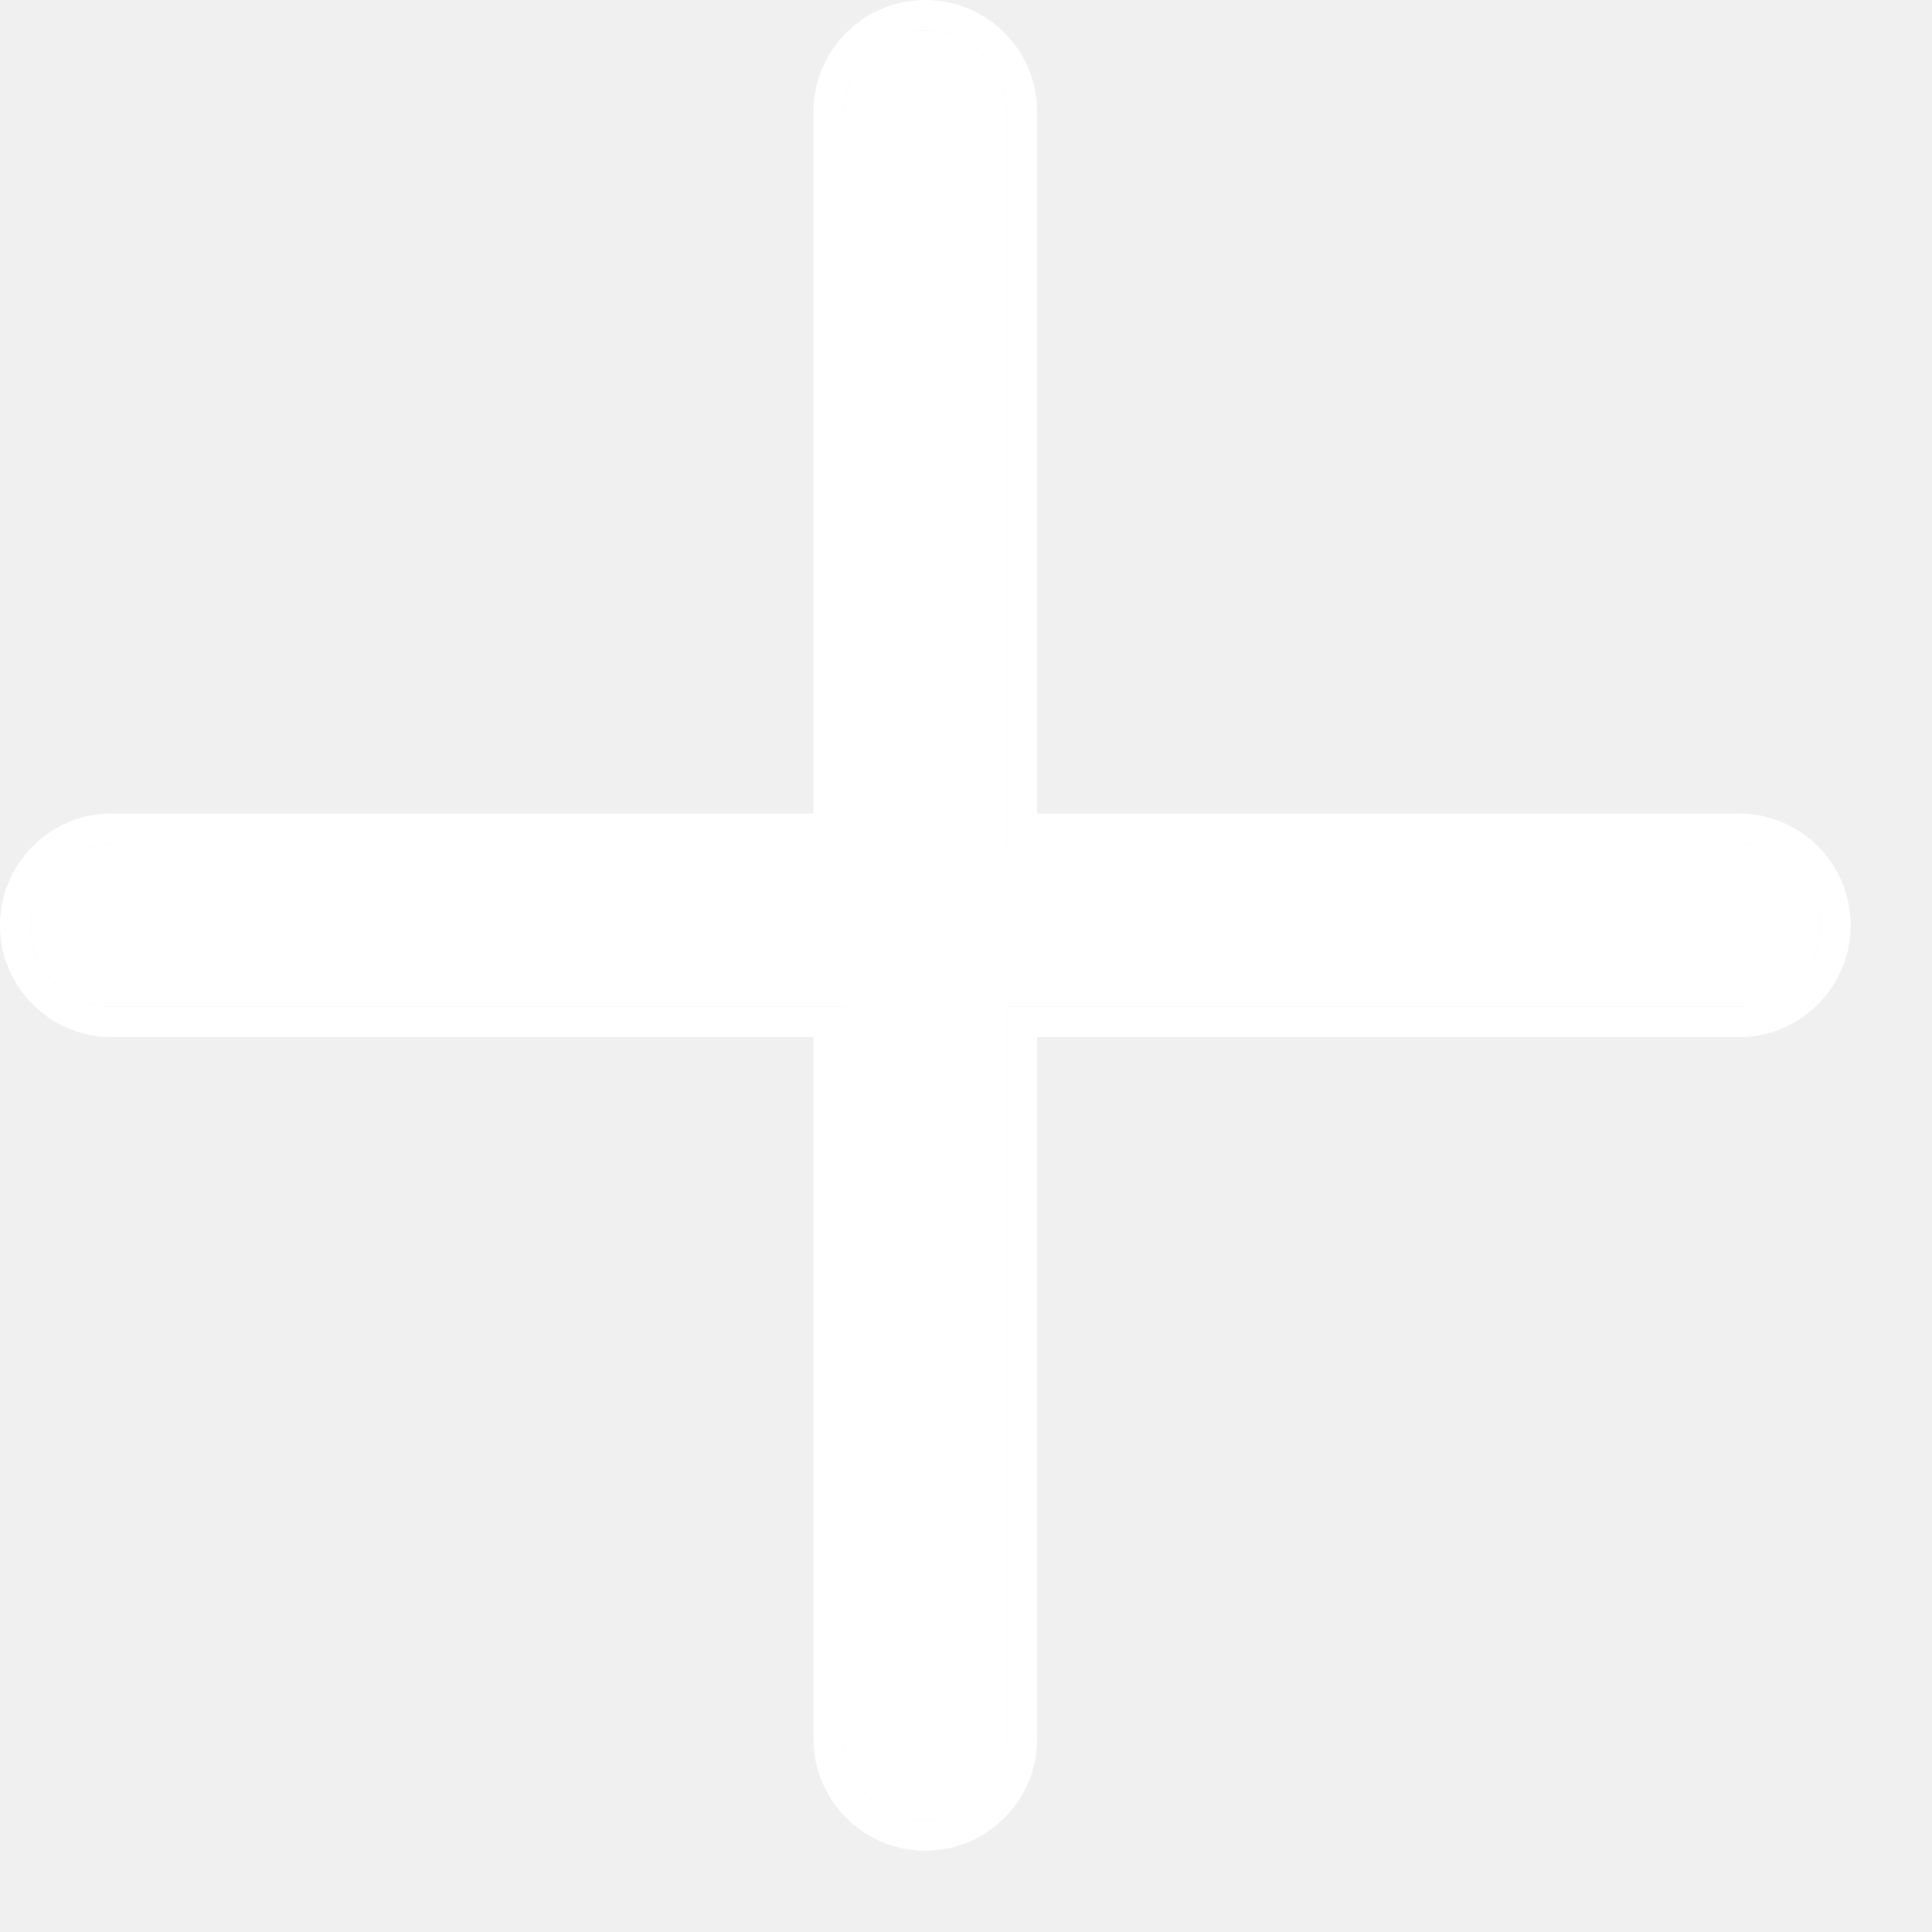
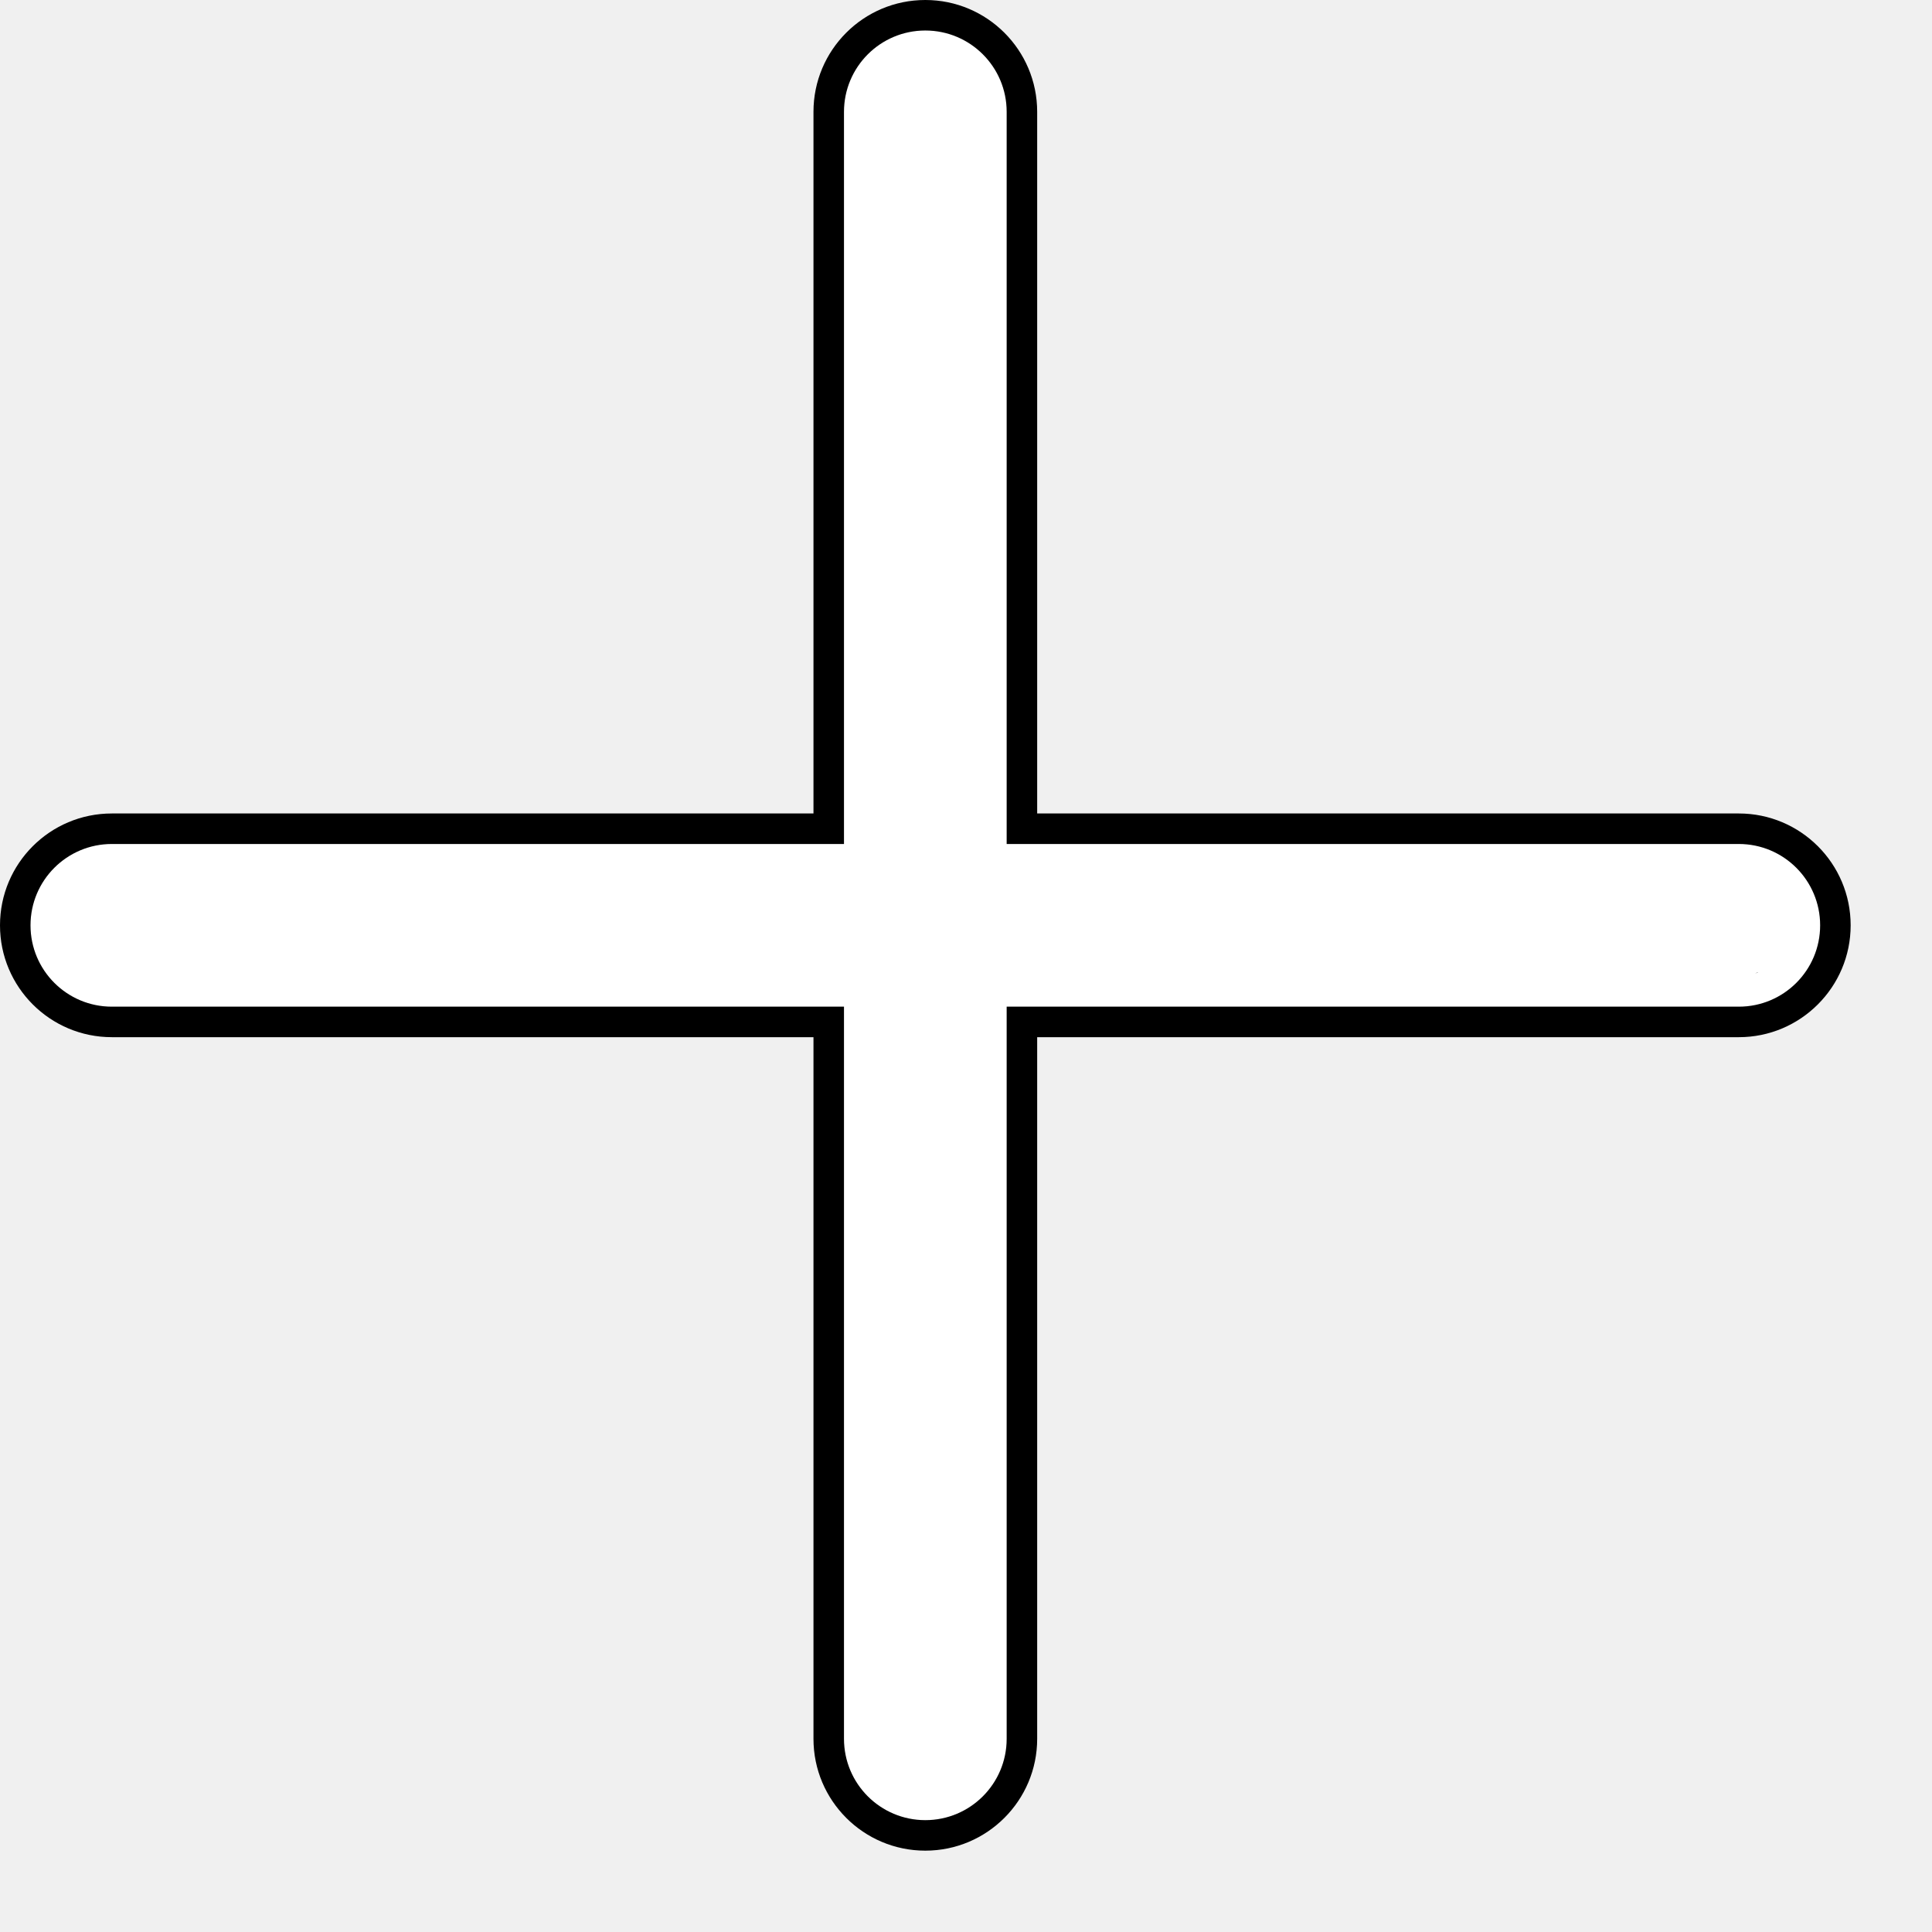
<svg xmlns="http://www.w3.org/2000/svg" width="19" height="19" viewBox="0 0 19 19" fill="none">
  <mask id="path-1-outside-1_584_368" maskUnits="userSpaceOnUse" x="-0.7" y="-0.7" width="19" height="19" fill="black">
    <rect fill="white" x="-0.7" y="-0.7" width="19" height="19" />
    <path d="M9.1 0.3C9.542 0.3 9.9 0.658 9.9 1.1V8.3H17.1C17.542 8.3 17.9 8.658 17.9 9.1C17.9 9.542 17.542 9.9 17.1 9.9H9.9V17.1C9.9 17.542 9.542 17.9 9.1 17.9C8.658 17.9 8.3 17.542 8.3 17.1V9.9H1.1C0.658 9.9 0.3 9.542 0.3 9.1C0.3 8.658 0.658 8.3 1.1 8.3H8.3V1.1C8.3 0.658 8.658 0.3 9.1 0.3ZM17.2 9.59L17.283 9.566C17.286 9.565 17.288 9.562 17.291 9.561C17.262 9.573 17.232 9.584 17.2 9.59Z" />
  </mask>
  <path d="M9.1 0.3C9.542 0.3 9.9 0.658 9.9 1.1V8.3H17.1C17.542 8.3 17.9 8.658 17.9 9.1C17.9 9.542 17.542 9.9 17.1 9.9H9.9V17.1C9.9 17.542 9.542 17.9 9.1 17.9C8.658 17.9 8.3 17.542 8.3 17.1V9.9H1.1C0.658 9.9 0.3 9.542 0.3 9.1C0.3 8.658 0.658 8.3 1.1 8.3H8.3V1.1C8.3 0.658 8.658 0.3 9.1 0.3ZM17.2 9.59L17.283 9.566C17.286 9.565 17.288 9.562 17.291 9.561C17.262 9.573 17.232 9.584 17.2 9.59Z" fill="white" />
-   <path d="M9.9 8.3H9.6V8.6H9.9V8.3ZM9.9 9.9V9.6H9.6V9.9H9.9ZM8.3 9.9H8.6V9.6H8.3V9.9ZM1.1 9.9L1.1 10.2H1.1V9.9ZM8.3 8.3V8.6H8.6V8.3H8.3ZM8.3 1.1L8 1.1V1.1H8.3ZM17.2 9.59L17.116 9.302L17.26 9.884L17.2 9.59ZM17.283 9.566L17.368 9.853L17.381 9.85L17.394 9.845L17.283 9.566ZM17.291 9.561L17.407 9.838L17.176 9.284L17.291 9.561ZM9.1 0.3V0.6C9.376 0.6 9.6 0.824 9.6 1.1H9.9H10.2C10.2 0.492 9.707 -1.2219e-05 9.1 -1.2219e-05V0.3ZM9.9 1.1H9.6V8.3H9.9H10.2V1.1H9.9ZM9.9 8.3V8.6H17.1V8.3V8H9.9V8.3ZM17.1 8.3V8.6C17.376 8.6 17.6 8.824 17.6 9.1H17.9H18.2C18.2 8.492 17.707 8 17.1 8V8.3ZM17.9 9.1H17.6C17.6 9.376 17.376 9.6 17.1 9.6V9.9V10.2C17.707 10.2 18.2 9.707 18.2 9.1H17.9ZM17.1 9.9V9.6H9.9V9.9V10.2H17.1V9.9ZM9.9 9.9H9.6V17.1H9.9H10.2V9.9H9.9ZM9.9 17.1H9.6C9.6 17.376 9.376 17.6 9.1 17.6V17.9V18.2C9.707 18.2 10.2 17.707 10.2 17.1H9.9ZM9.1 17.9V17.6C8.824 17.6 8.6 17.376 8.6 17.1H8.3H8C8 17.707 8.492 18.2 9.1 18.2V17.9ZM8.3 17.1H8.6V9.9H8.3H8V17.1H8.3ZM8.3 9.9V9.6H1.1V9.9V10.2H8.3V9.9ZM1.1 9.9L1.1 9.6C0.824 9.6 0.6 9.376 0.6 9.1H0.3H-1.2219e-05C-1.2219e-05 9.707 0.492 10.2 1.1 10.2L1.1 9.9ZM0.3 9.1H0.6C0.6 8.824 0.824 8.6 1.1 8.6V8.3V8C0.492 8 -1.2219e-05 8.492 -1.2219e-05 9.1H0.3ZM1.1 8.3V8.6H8.3V8.3V8H1.1V8.3ZM8.3 8.3H8.6V1.1H8.3H8V8.3H8.3ZM8.3 1.1L8.6 1.1C8.6 0.824 8.824 0.6 9.1 0.6V0.3V-1.2219e-05C8.492 -1.2219e-05 8 0.492 8 1.1L8.3 1.1ZM17.2 9.59L17.285 9.878L17.368 9.853L17.283 9.566L17.199 9.278L17.116 9.302L17.2 9.59ZM17.283 9.566L17.394 9.845C17.419 9.835 17.438 9.823 17.449 9.816C17.454 9.813 17.459 9.809 17.462 9.807C17.465 9.805 17.467 9.804 17.467 9.803C17.468 9.803 17.466 9.804 17.465 9.805C17.463 9.806 17.459 9.809 17.455 9.812C17.446 9.818 17.429 9.828 17.407 9.838L17.291 9.561L17.176 9.284C17.152 9.294 17.134 9.305 17.124 9.312C17.118 9.315 17.114 9.318 17.112 9.32C17.11 9.321 17.109 9.322 17.109 9.322C17.108 9.322 17.108 9.323 17.108 9.323C17.108 9.323 17.108 9.323 17.108 9.323C17.108 9.323 17.108 9.323 17.108 9.323C17.107 9.323 17.109 9.322 17.111 9.321C17.113 9.319 17.117 9.316 17.122 9.313C17.132 9.306 17.149 9.296 17.173 9.287L17.283 9.566ZM17.291 9.561L17.176 9.284C17.156 9.292 17.145 9.295 17.14 9.296L17.2 9.59L17.26 9.884C17.319 9.872 17.369 9.853 17.406 9.838L17.291 9.561Z" fill="white" mask="url(#path-1-outside-1_584_368)" />
+   <path d="M9.9 8.3H9.6V8.6H9.9V8.3ZM9.9 9.9V9.6H9.6V9.9H9.9ZM8.3 9.9H8.6V9.6H8.3V9.9ZM1.1 9.9L1.1 10.2H1.1V9.9ZM8.3 8.3V8.6H8.6V8.3H8.3ZM8.3 1.1L8 1.1V1.1H8.3ZM17.2 9.59L17.116 9.302L17.26 9.884L17.2 9.59ZM17.283 9.566L17.368 9.853L17.381 9.85L17.394 9.845L17.283 9.566ZM17.291 9.561L17.407 9.838L17.176 9.284L17.291 9.561ZM9.1 0.3V0.6C9.376 0.6 9.6 0.824 9.6 1.1H9.9H10.2C10.2 0.492 9.707 -1.2219e-05 9.1 -1.2219e-05V0.3ZM9.9 1.1H9.6V8.3H9.9H10.2V1.1H9.9ZM9.9 8.3V8.6H17.1V8.3V8H9.9V8.3ZM17.1 8.3V8.6C17.376 8.6 17.6 8.824 17.6 9.1H17.9H18.2C18.2 8.492 17.707 8 17.1 8V8.3ZM17.9 9.1H17.6C17.6 9.376 17.376 9.6 17.1 9.6V9.9V10.2C17.707 10.2 18.2 9.707 18.2 9.1H17.9ZM17.1 9.9V9.6H9.9V9.9V10.2H17.1V9.9ZM9.9 9.9H9.6V17.1H9.9H10.2V9.9H9.9ZM9.9 17.1H9.6C9.6 17.376 9.376 17.6 9.1 17.6V17.9V18.2C9.707 18.2 10.2 17.707 10.2 17.1H9.9ZM9.1 17.9V17.6C8.824 17.6 8.6 17.376 8.6 17.1H8.3H8C8 17.707 8.492 18.2 9.1 18.2V17.9ZM8.3 17.1H8.6V9.9H8.3H8V17.1H8.3ZM8.3 9.9V9.6H1.1V9.9V10.2H8.3V9.9ZM1.1 9.9L1.1 9.6C0.824 9.6 0.6 9.376 0.6 9.1H0.3H-1.2219e-05C-1.2219e-05 9.707 0.492 10.2 1.1 10.2L1.1 9.9ZM0.3 9.1H0.6C0.6 8.824 0.824 8.6 1.1 8.6V8.3V8C0.492 8 -1.2219e-05 8.492 -1.2219e-05 9.1H0.3ZM1.1 8.3V8.6H8.3V8.3V8H1.1V8.3ZM8.3 8.3H8.6V1.1H8.3H8V8.3H8.3ZM8.3 1.1L8.6 1.1C8.6 0.824 8.824 0.6 9.1 0.6V0.3V-1.2219e-05C8.492 -1.2219e-05 8 0.492 8 1.1L8.3 1.1ZM17.2 9.59L17.285 9.878L17.368 9.853L17.283 9.566L17.199 9.278L17.116 9.302L17.2 9.59ZM17.283 9.566L17.394 9.845C17.419 9.835 17.438 9.823 17.449 9.816C17.454 9.813 17.459 9.809 17.462 9.807C17.465 9.805 17.467 9.804 17.467 9.803C17.468 9.803 17.466 9.804 17.465 9.805C17.463 9.806 17.459 9.809 17.455 9.812C17.446 9.818 17.429 9.828 17.407 9.838L17.291 9.561L17.176 9.284C17.152 9.294 17.134 9.305 17.124 9.312C17.118 9.315 17.114 9.318 17.112 9.32C17.11 9.321 17.109 9.322 17.109 9.322C17.108 9.322 17.108 9.323 17.108 9.323C17.108 9.323 17.108 9.323 17.108 9.323C17.108 9.323 17.108 9.323 17.108 9.323C17.107 9.323 17.109 9.322 17.111 9.321C17.113 9.319 17.117 9.316 17.122 9.313C17.132 9.306 17.149 9.296 17.173 9.287L17.283 9.566ZM17.291 9.561L17.176 9.284C17.156 9.292 17.145 9.295 17.14 9.296L17.2 9.59L17.26 9.884C17.319 9.872 17.369 9.853 17.406 9.838L17.291 9.561Z" fill="black" mask="url(#path-1-outside-1_584_368)" />
</svg>
